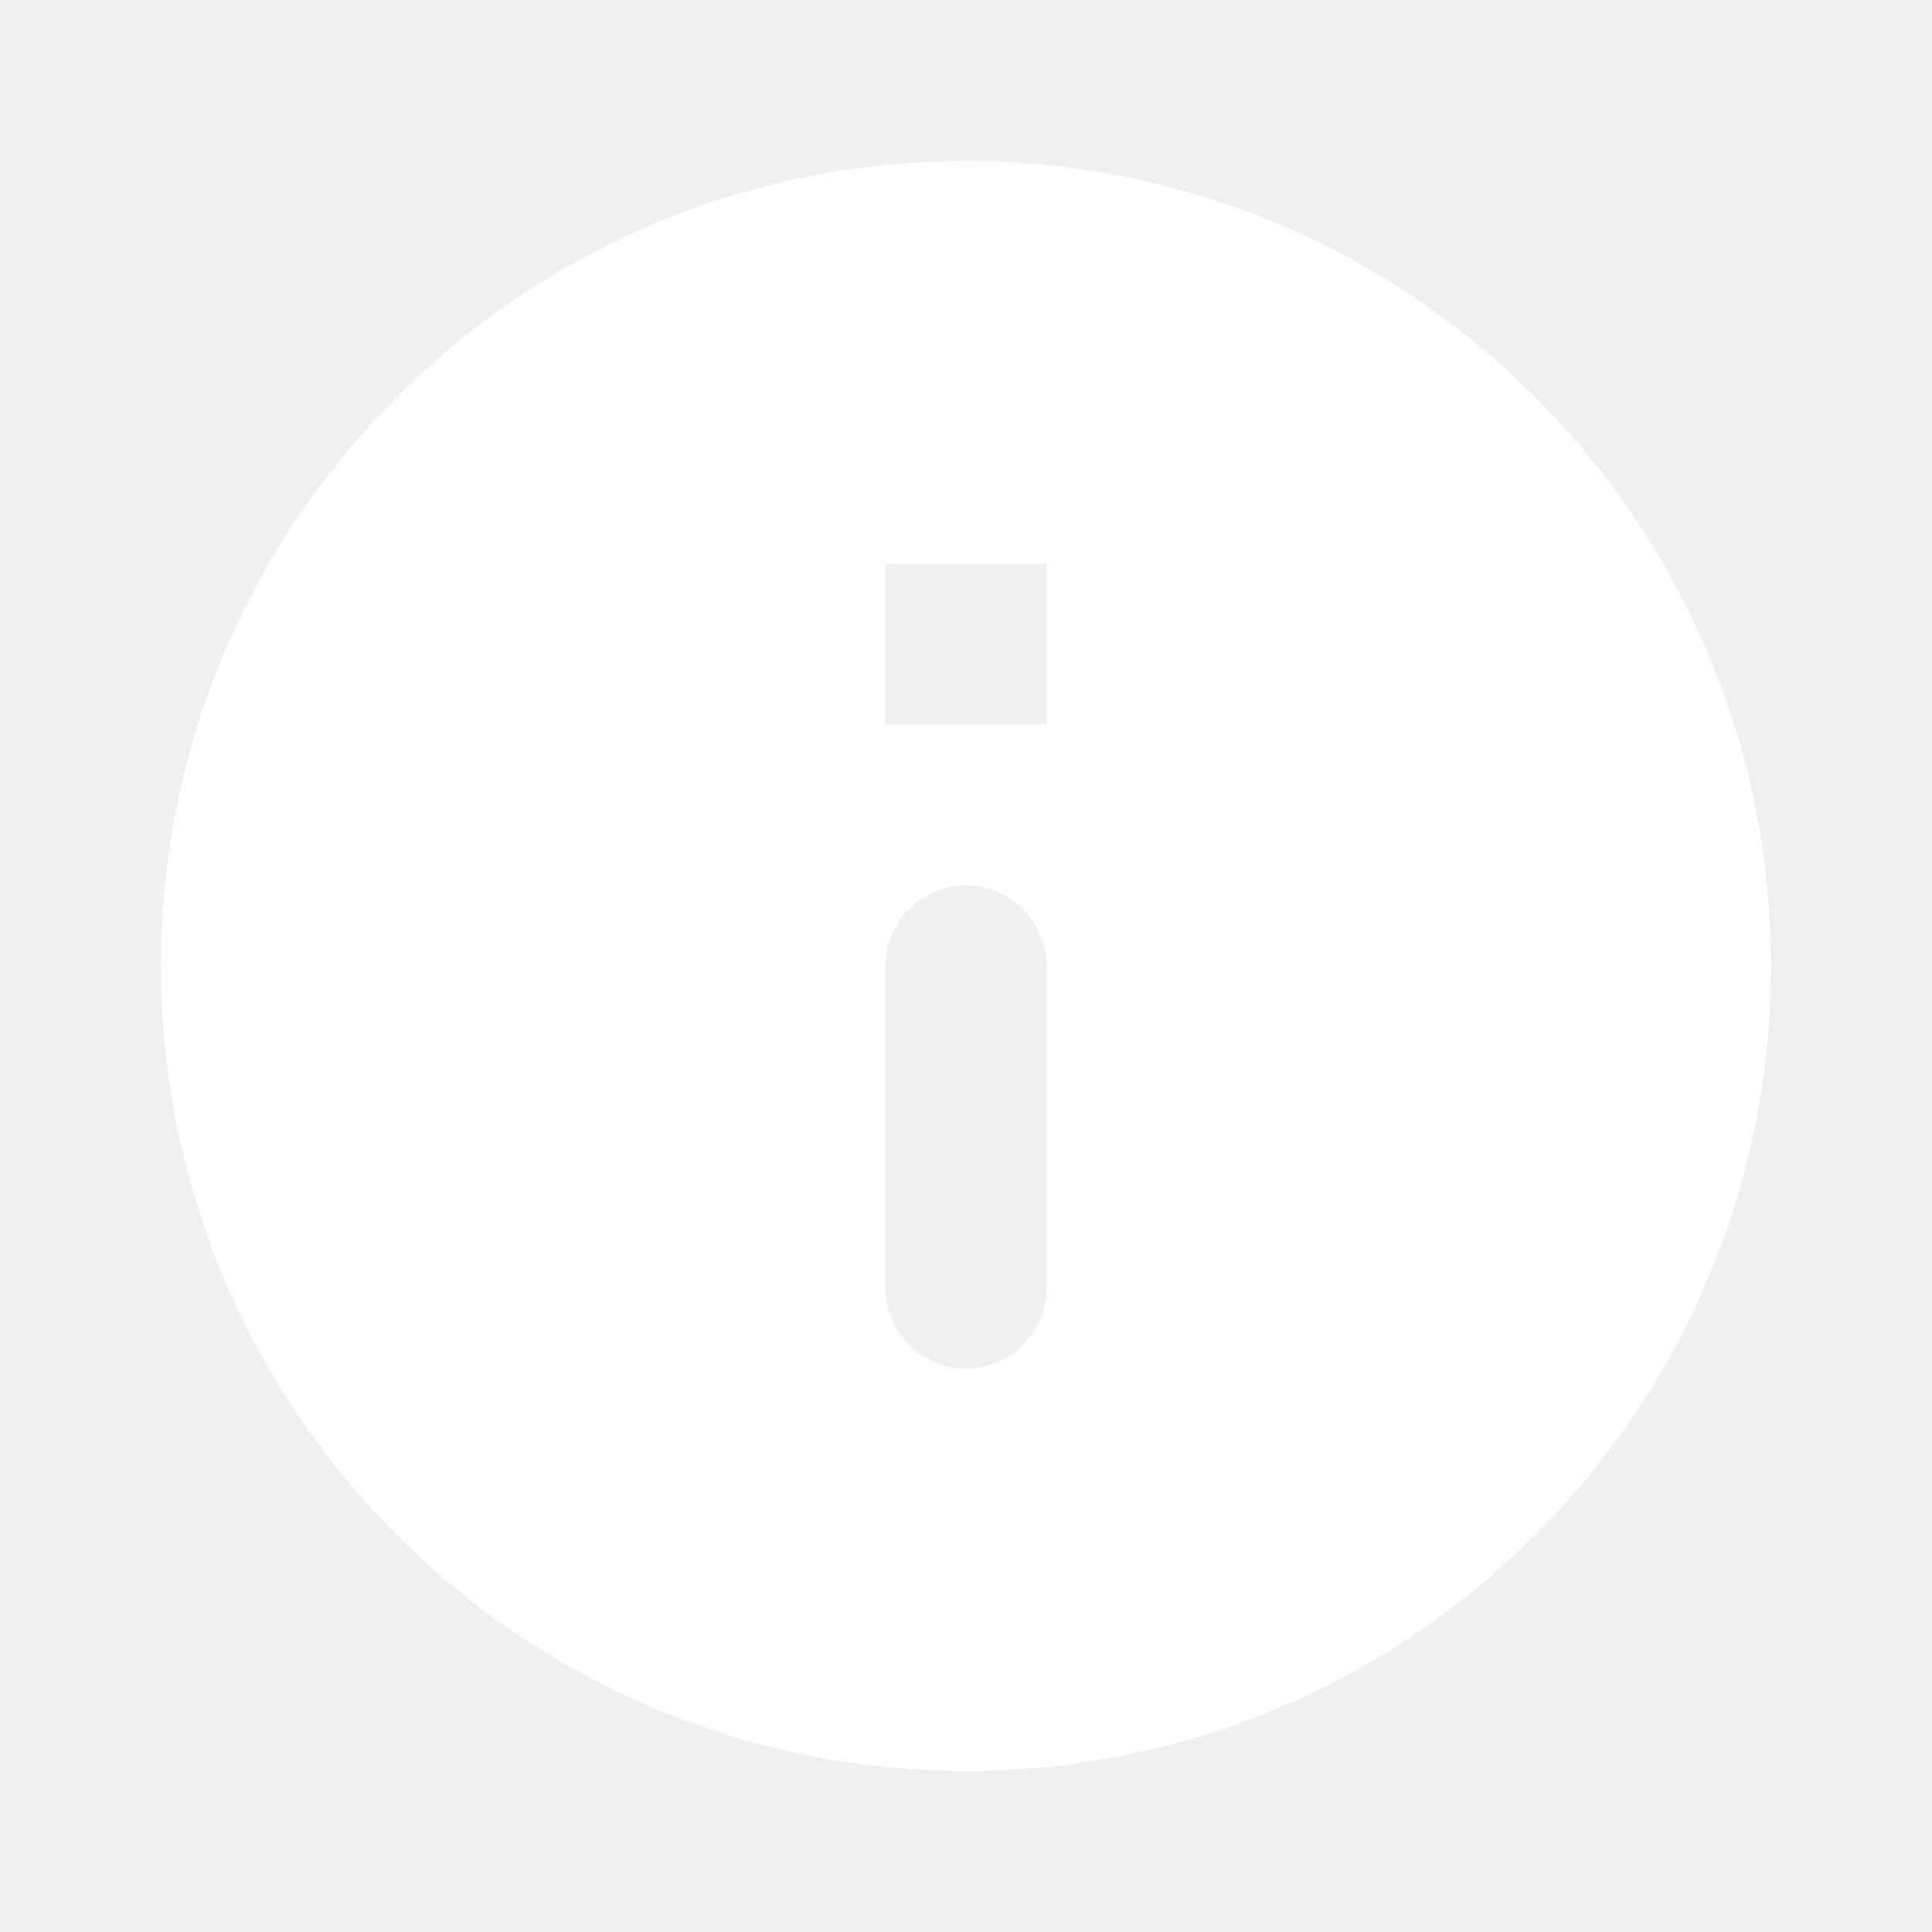
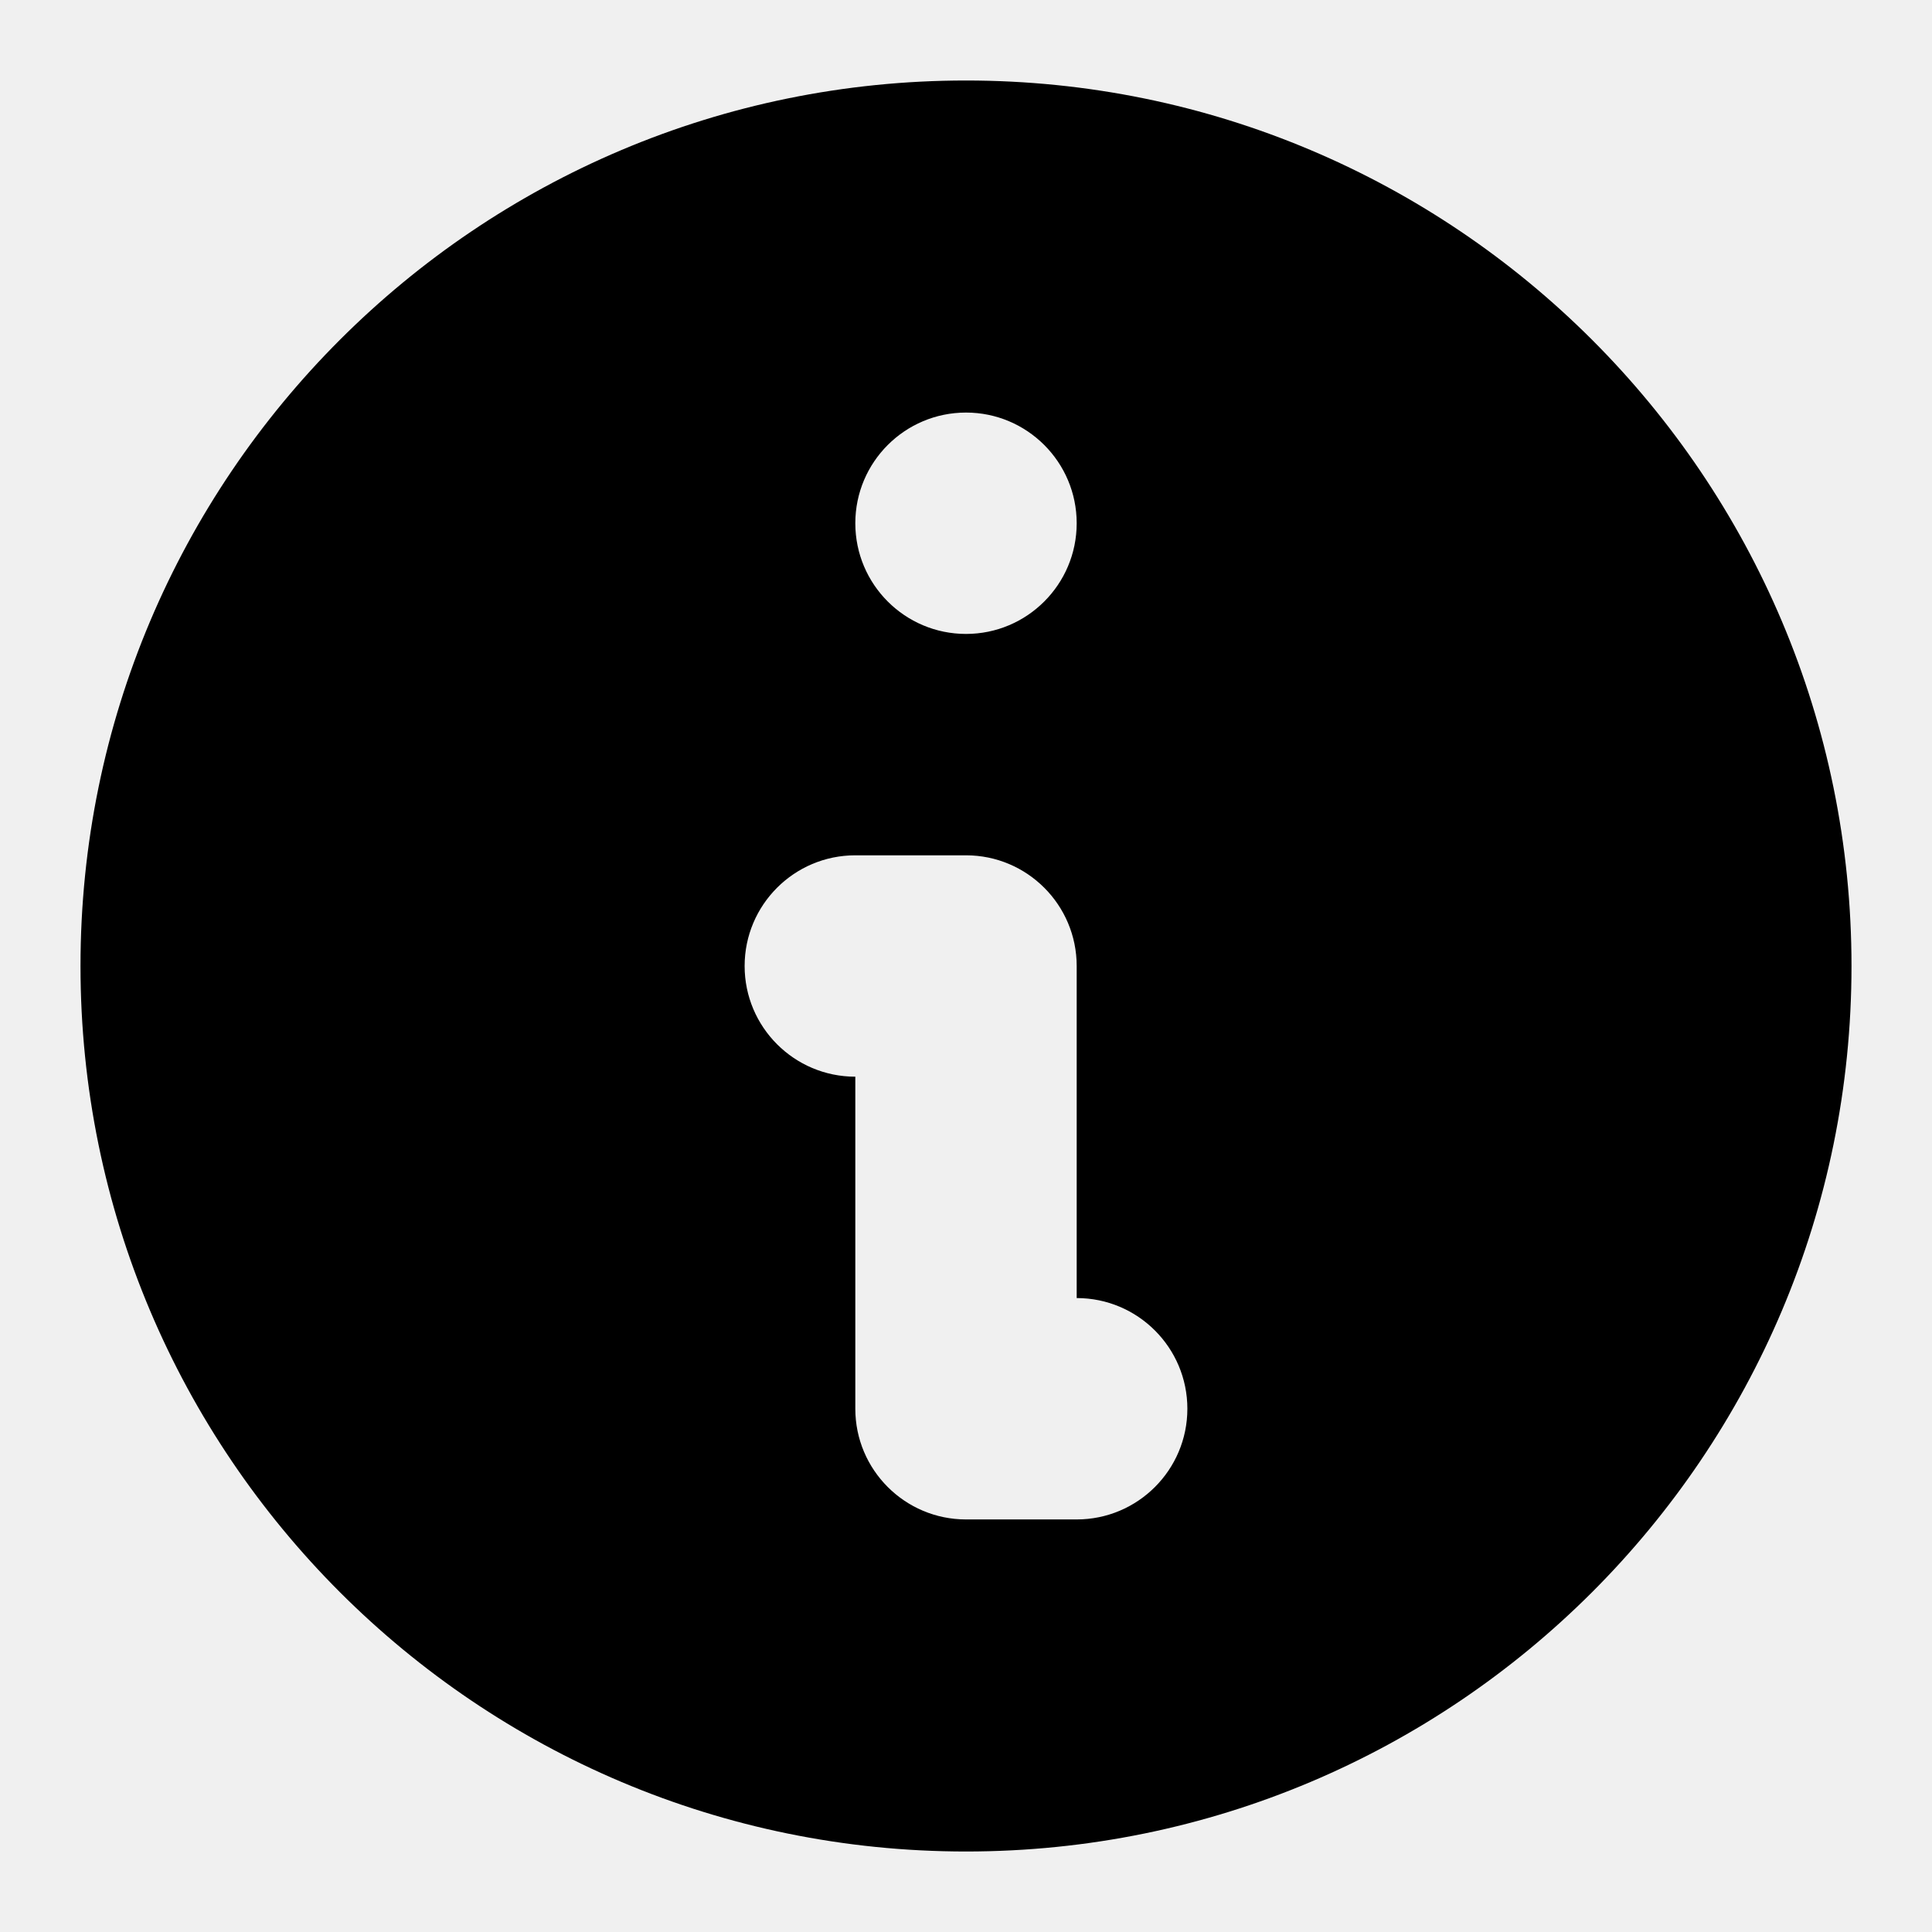
- <svg xmlns="http://www.w3.org/2000/svg" width="24" height="24" viewBox="0 0 24 24" fill="none">
-   <path d="M12 2C6.48 2 2 6.48 2 12C2 17.52 6.48 22 12 22C17.52 22 22 17.52 22 12C22 6.48 17.52 2 12 2ZM12 17C11.45 17 11 16.55 11 16V12C11 11.45 11.45 11 12 11C12.55 11 13 11.45 13 12V16C13 16.55 12.55 17 12 17ZM13 9H11V7H13V9Z" fill="white" />
+ <svg xmlns="http://www.w3.org/2000/svg" viewBox="0 0 24 24" fill="currentColor">
+   <path fill-rule="evenodd" clip-rule="evenodd" d="M23 12C23 18.075 18.075 23 12 23C5.925 23 1 18.075 1 12C1 5.925 5.925 1 12 1C18.075 1 23 5.925 23 12ZM13.375 6.5C13.375 7.259 12.759 7.875 12 7.875C11.241 7.875 10.625 7.259 10.625 6.5C10.625 5.741 11.241 5.125 12 5.125C12.759 5.125 13.375 5.741 13.375 6.5ZM10.625 10.625C9.866 10.625 9.25 11.241 9.25 12C9.25 12.759 9.866 13.375 10.625 13.375V17.5C10.625 18.259 11.241 18.875 12 18.875H13.375C14.134 18.875 14.75 18.259 14.75 17.5C14.75 16.741 14.134 16.125 13.375 16.125V12C13.375 11.241 12.759 10.625 12 10.625H10.625Z" />
</svg>
